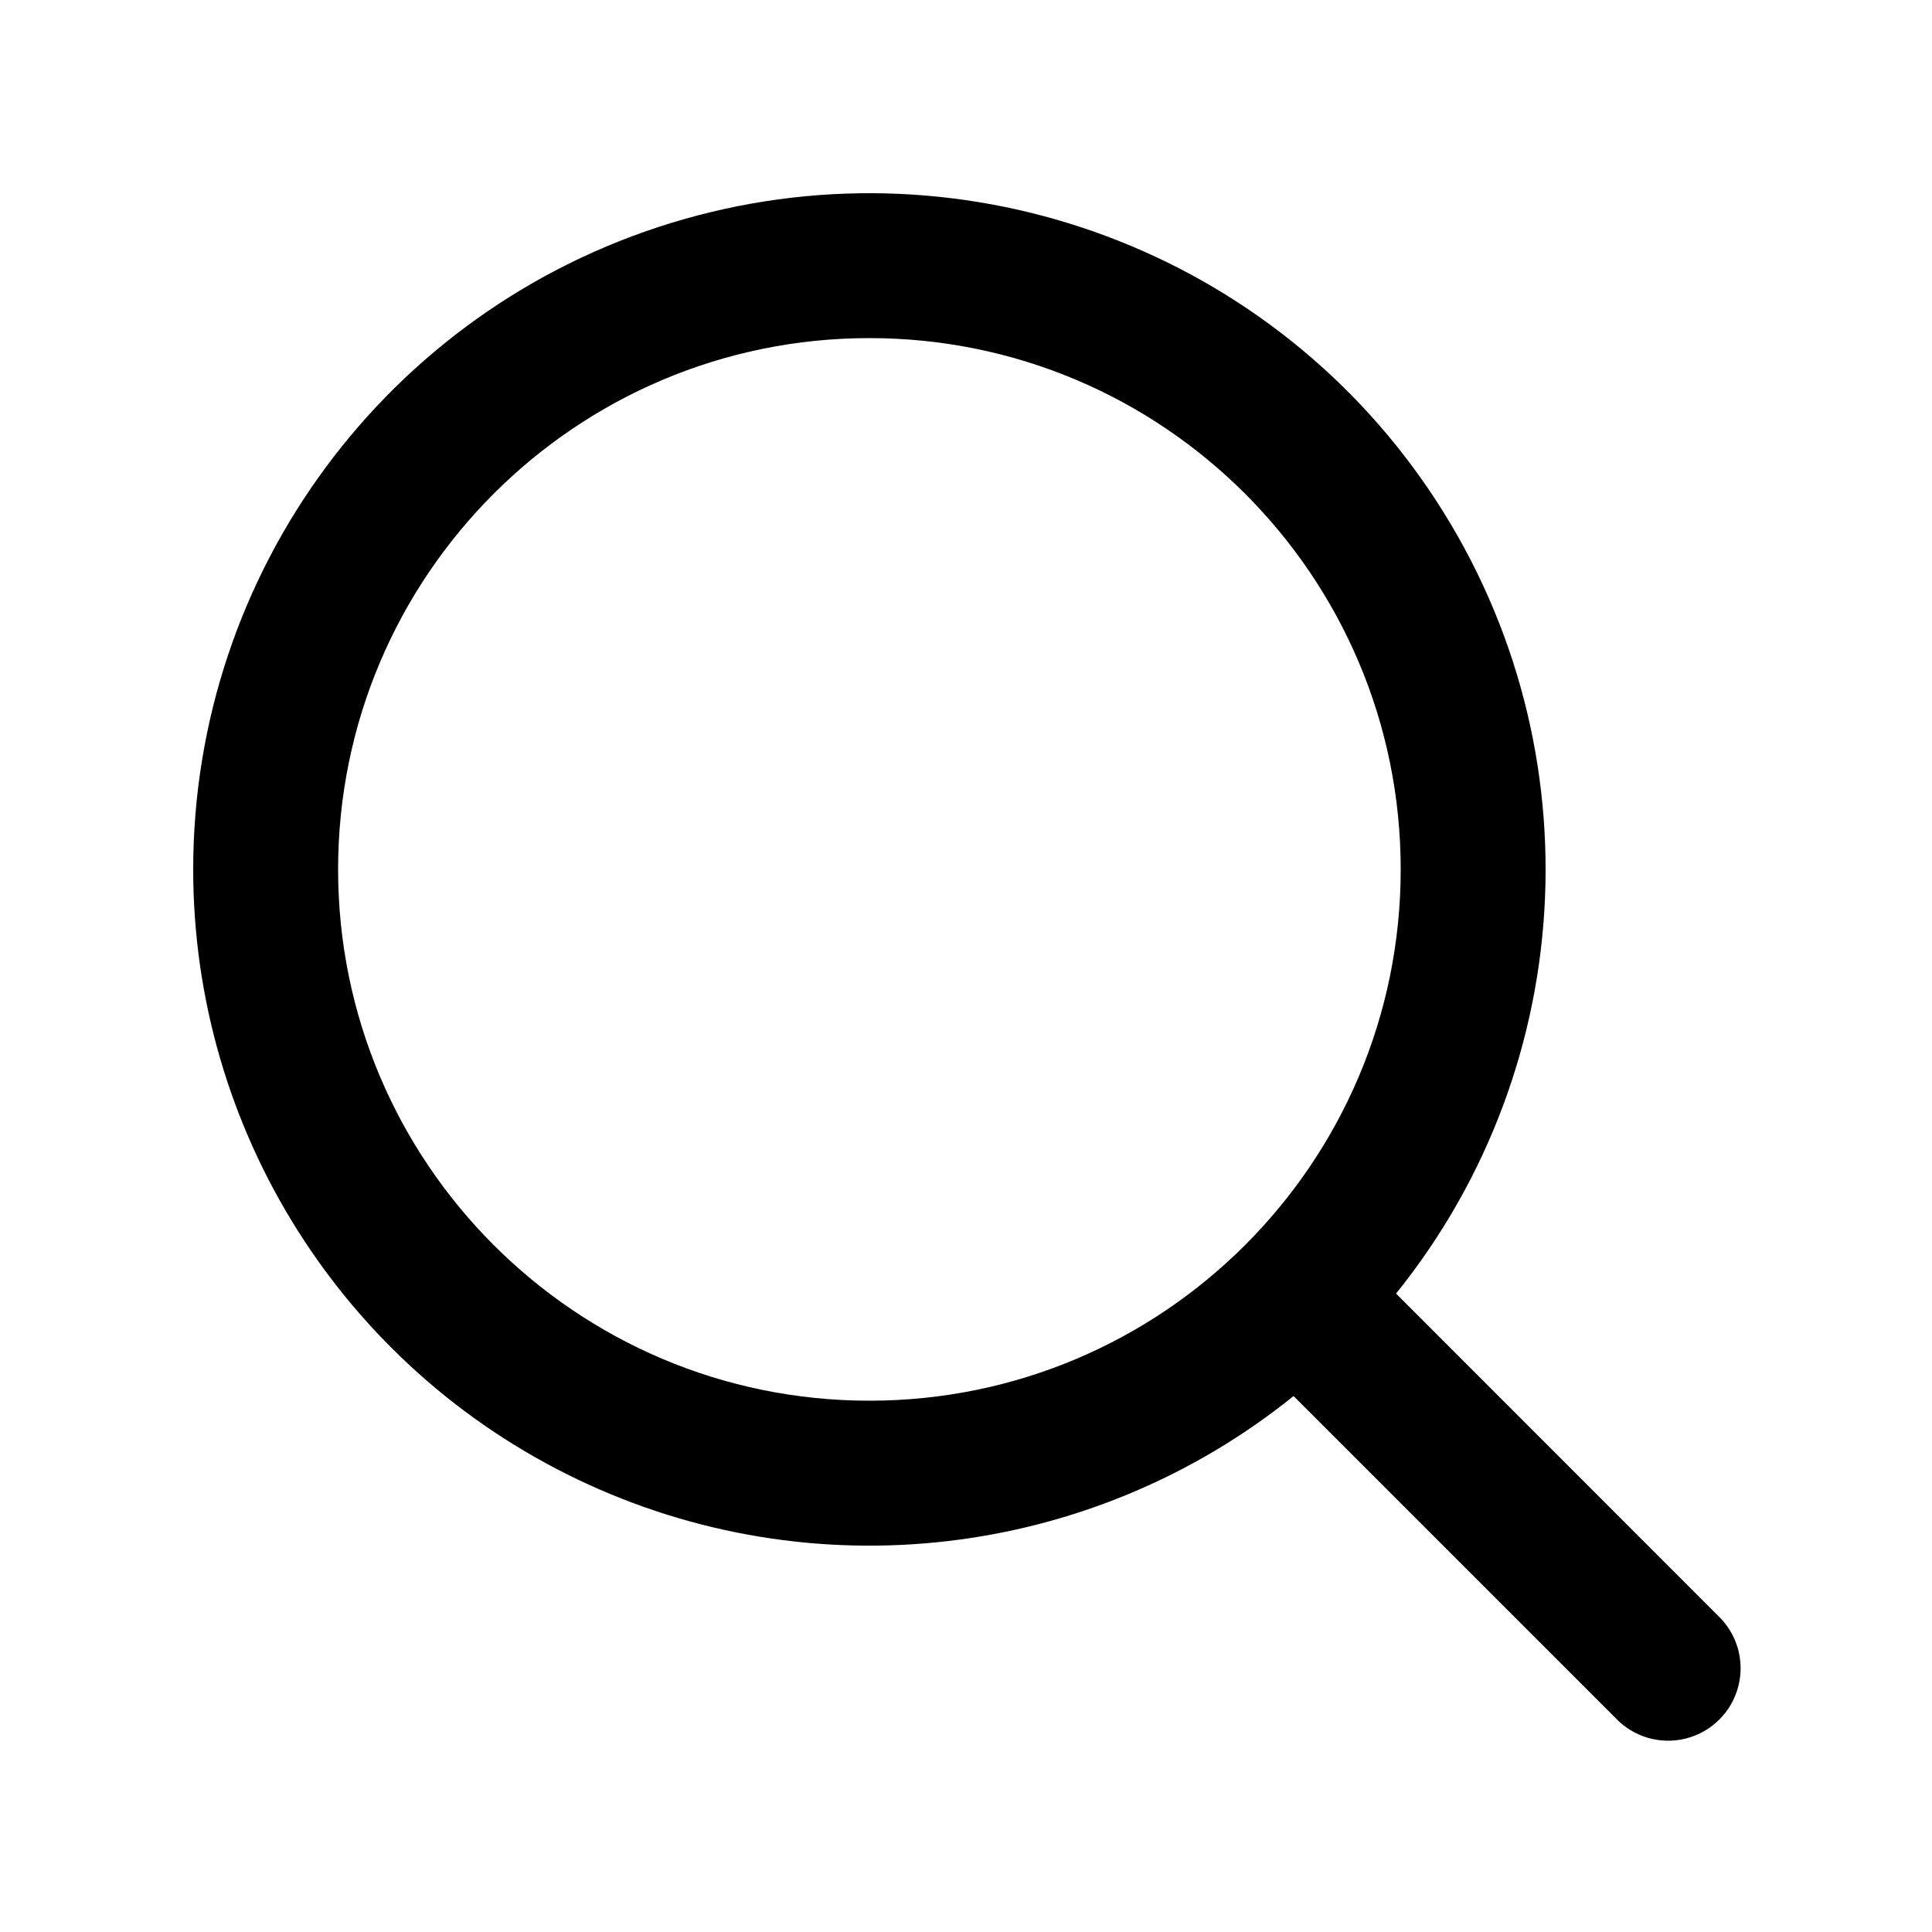
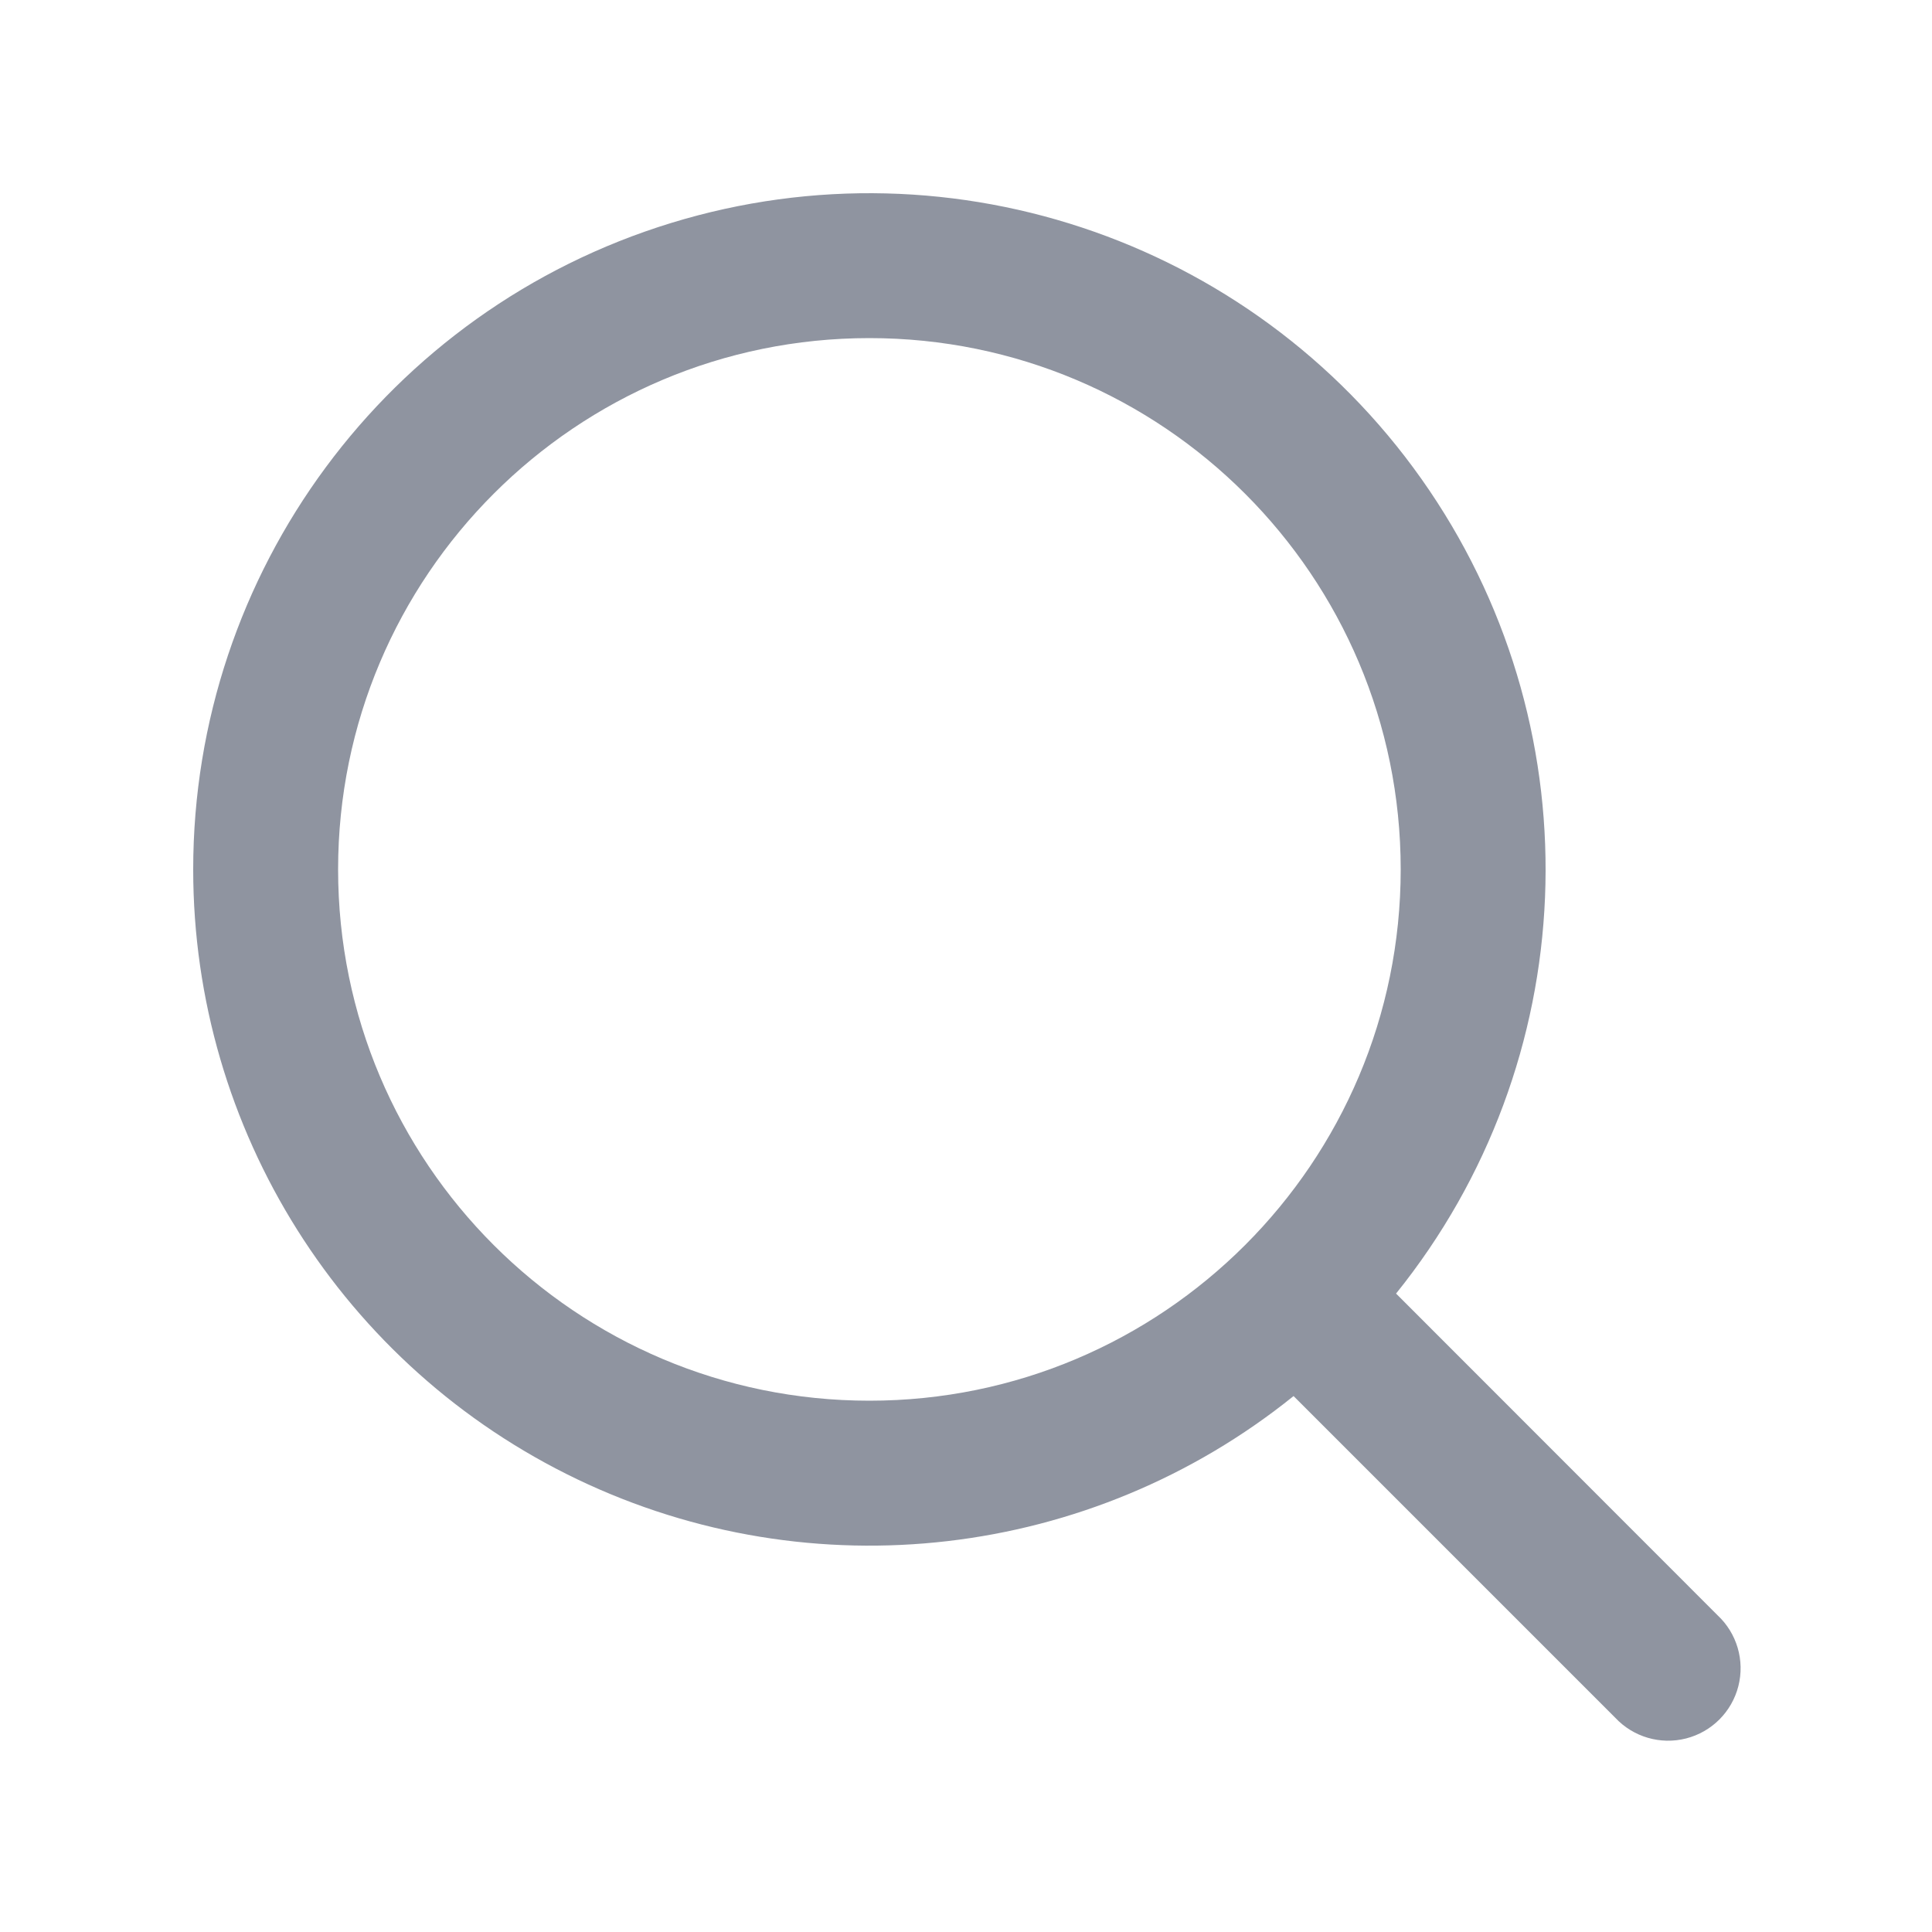
- <svg xmlns="http://www.w3.org/2000/svg" width="20" height="20" fill="#fff6" viewBox="0 0 20 20">
-   <path fill="currentColor" fill-rule="evenodd" d="M9 3.5a5.5 5.5 0 1 0 0 11 5.5 5.5 0 0 0 0-11M2 9a7 7 0 1 1 12.452 4.391l3.328 3.33a.75.75 0 1 1-1.06 1.06l-3.329-3.329A7 7 0 0 1 2 9" clip-rule="evenodd" />
+ <svg xmlns="http://www.w3.org/2000/svg" width="20" height="20" fill="#8F94A0" viewBox="0 0 20 20">
+   <path fill="#8F94A0" fill-rule="evenodd" d="M9 3.5a5.5 5.5 0 1 0 0 11 5.5 5.5 0 0 0 0-11M2 9a7 7 0 1 1 12.452 4.391l3.328 3.33a.75.75 0 1 1-1.06 1.06l-3.329-3.329A7 7 0 0 1 2 9" clip-rule="evenodd" />
</svg>
